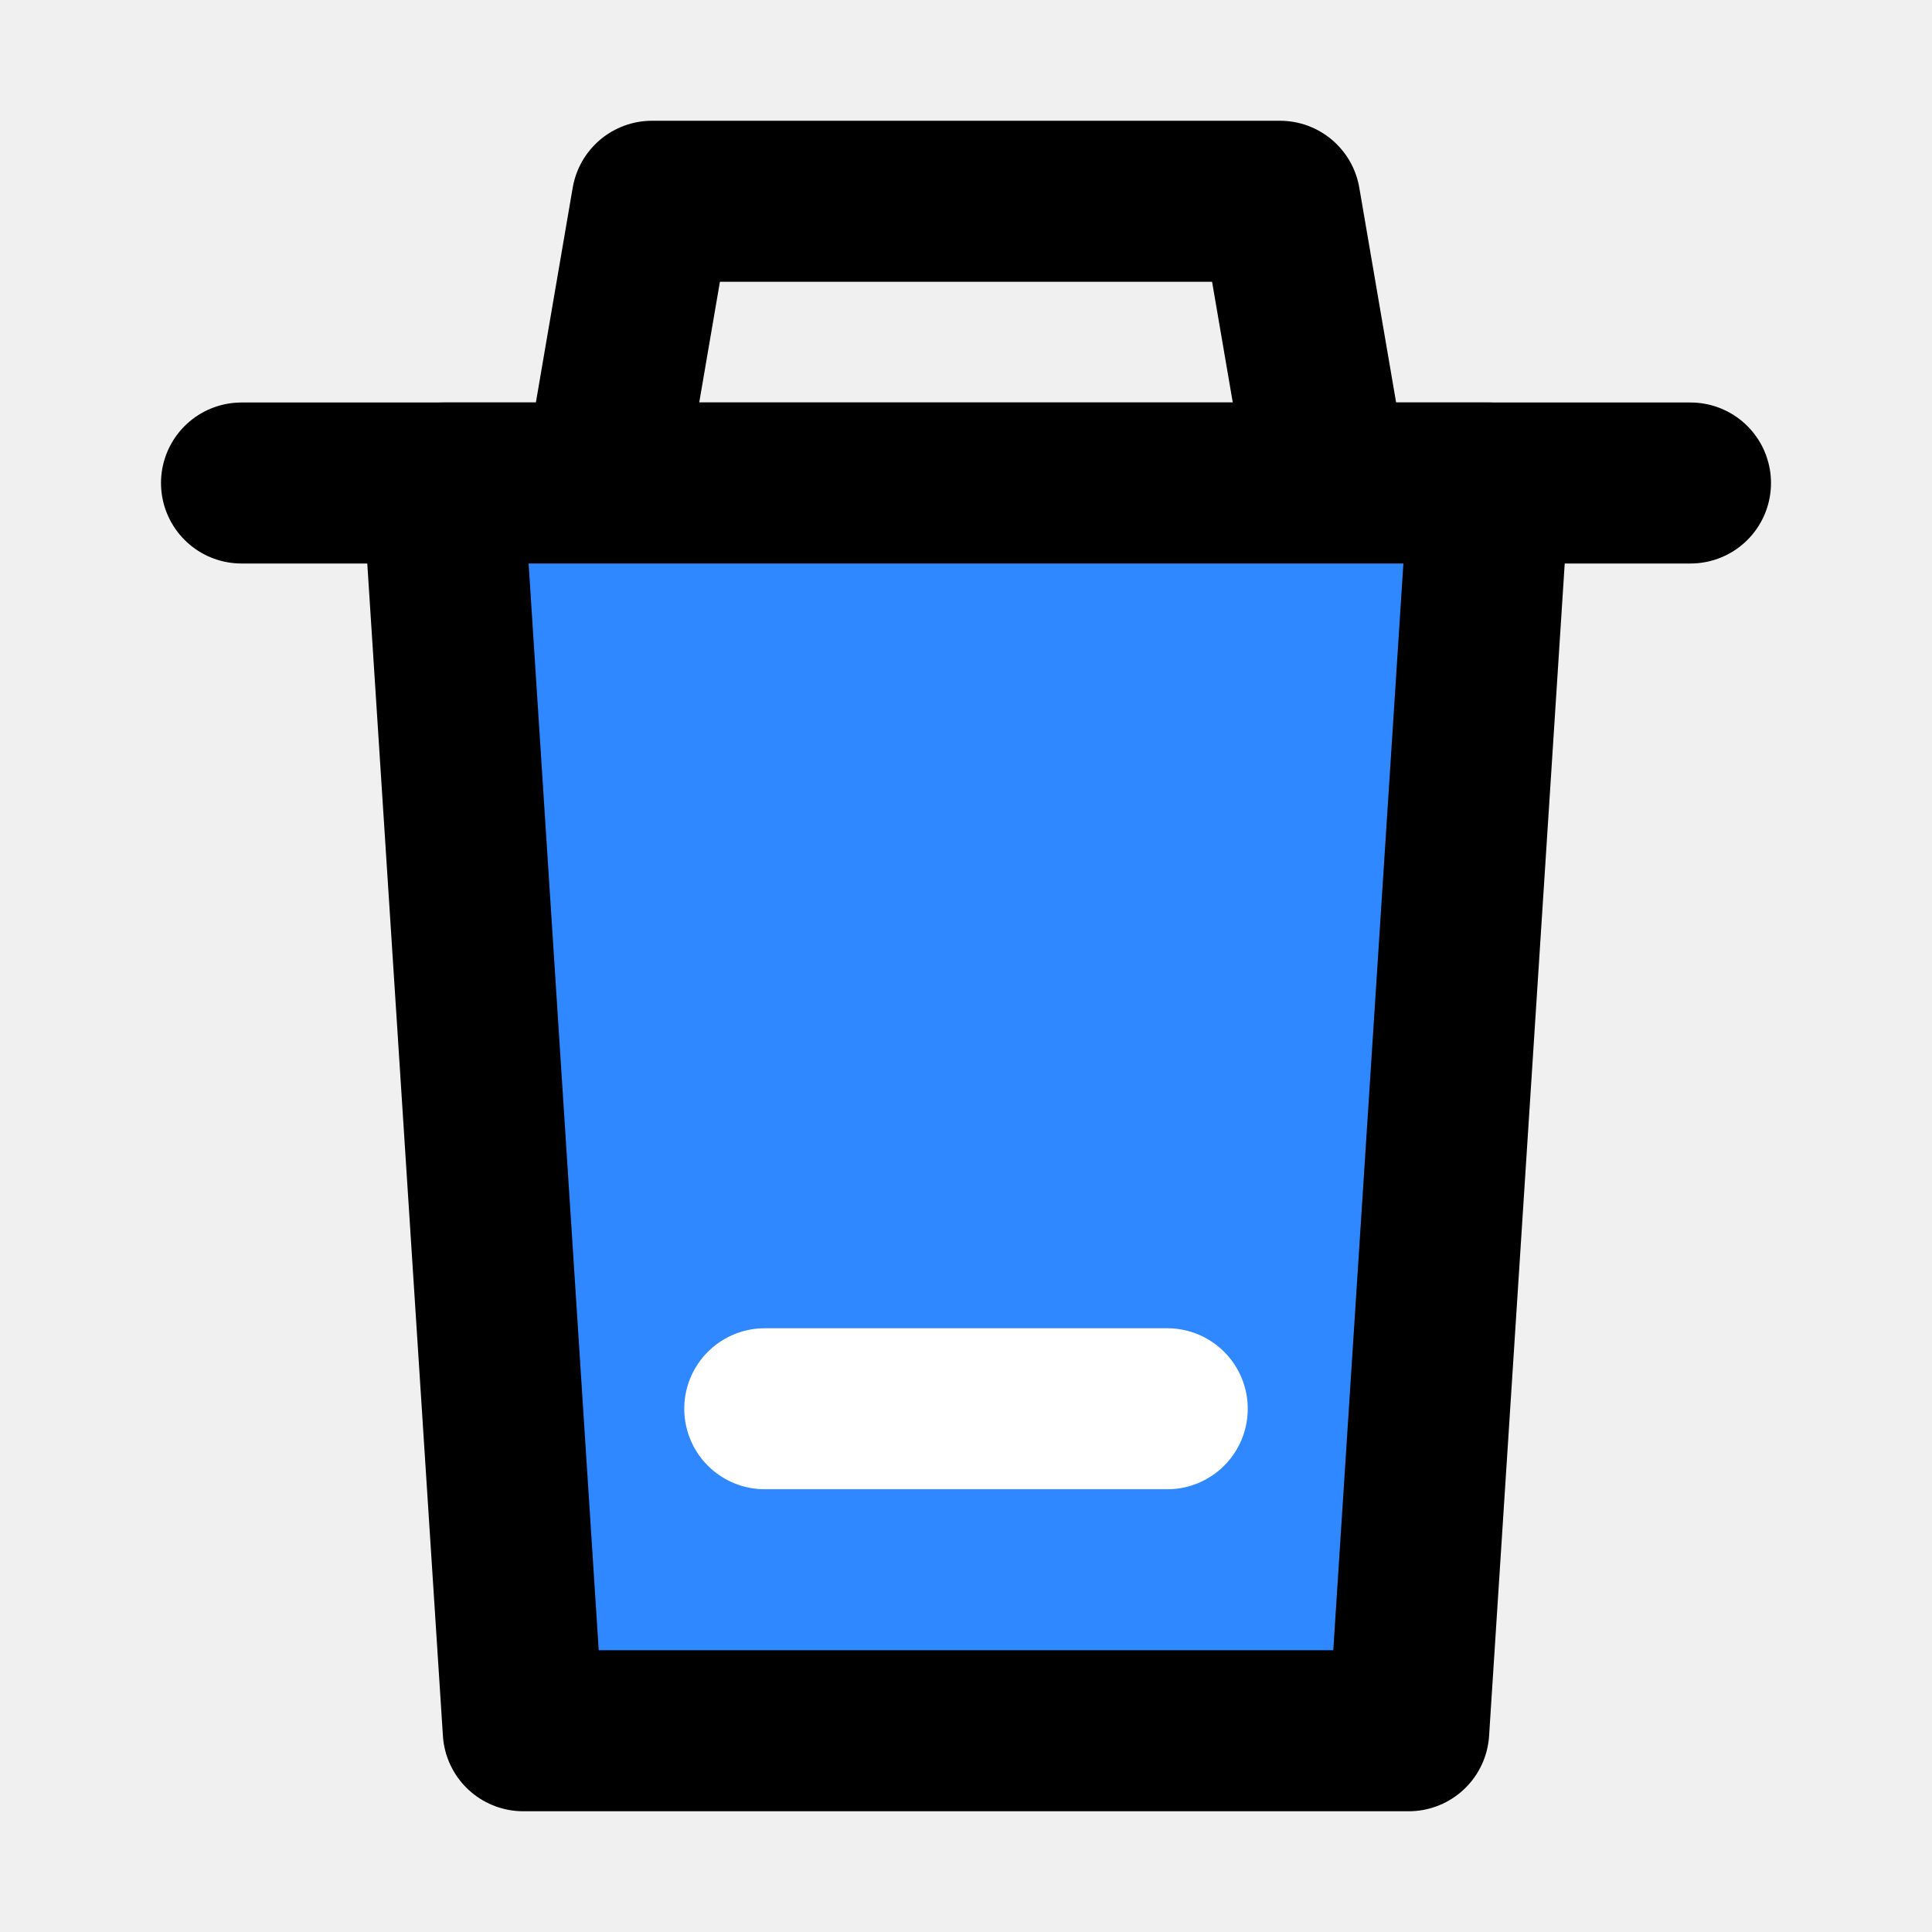
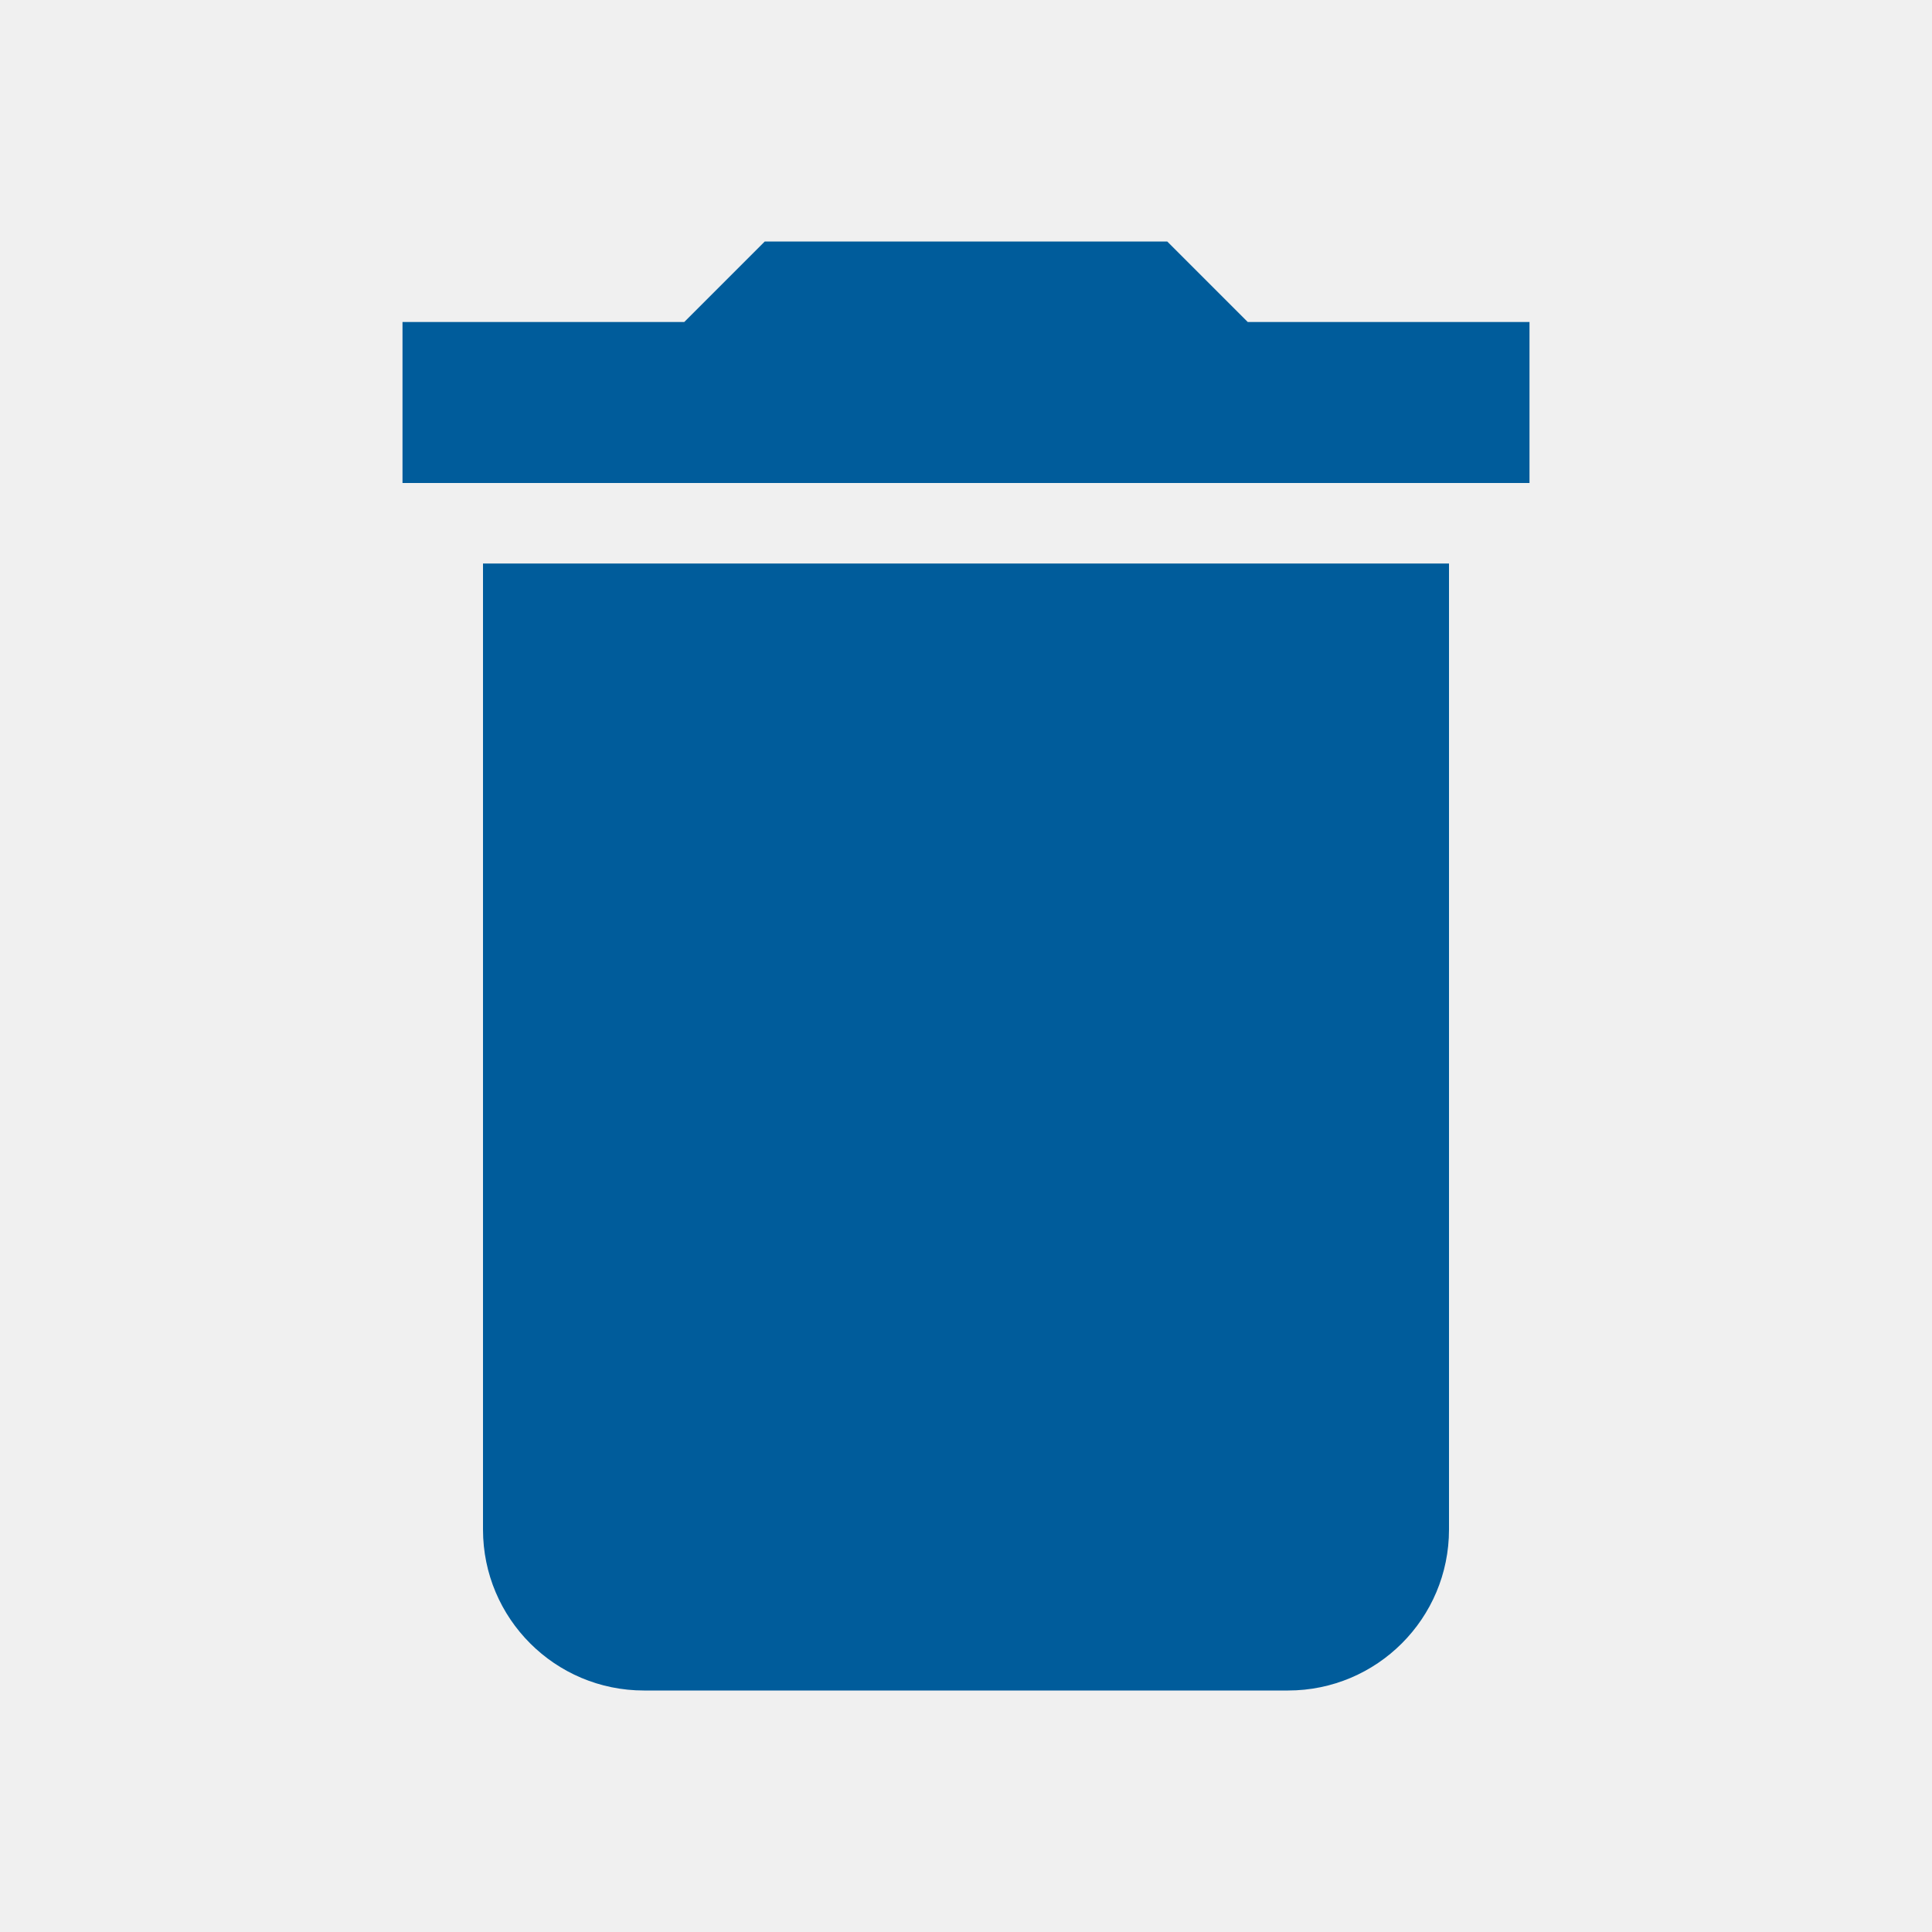
- <svg xmlns="http://www.w3.org/2000/svg" width="48" height="48" viewBox="0 0 48 48" fill="none">
-   <rect width="48" height="48" fill="white" fill-opacity="0.01" />
-   <path d="M15 12L16.2 5H31.8L33 12" stroke="black" stroke-width="4" stroke-linejoin="round" />
-   <path d="M6 12H42" stroke="black" stroke-width="4" stroke-linecap="round" />
-   <path fill-rule="evenodd" clip-rule="evenodd" d="M37 12L35 43H13L11 12H37Z" fill="#2F88FF" stroke="black" stroke-width="4" stroke-linecap="round" stroke-linejoin="round" />
-   <path d="M19 35H29" stroke="white" stroke-width="4" stroke-linecap="round" />
+ <svg xmlns="http://www.w3.org/2000/svg" viewBox="0 0 48 48" id="Delete">
+   <path d="M12 38c0 2.21 1.79 4 4 4h16c2.21 0 4-1.79 4-4V14H12v24zM38 8h-7l-2-2H19l-2 2h-7v4h28V8z" fill="#005c9b" class="color000000 svgShape" />
+   <path fill="none" d="M0 0h48v48H0z" />
</svg>
